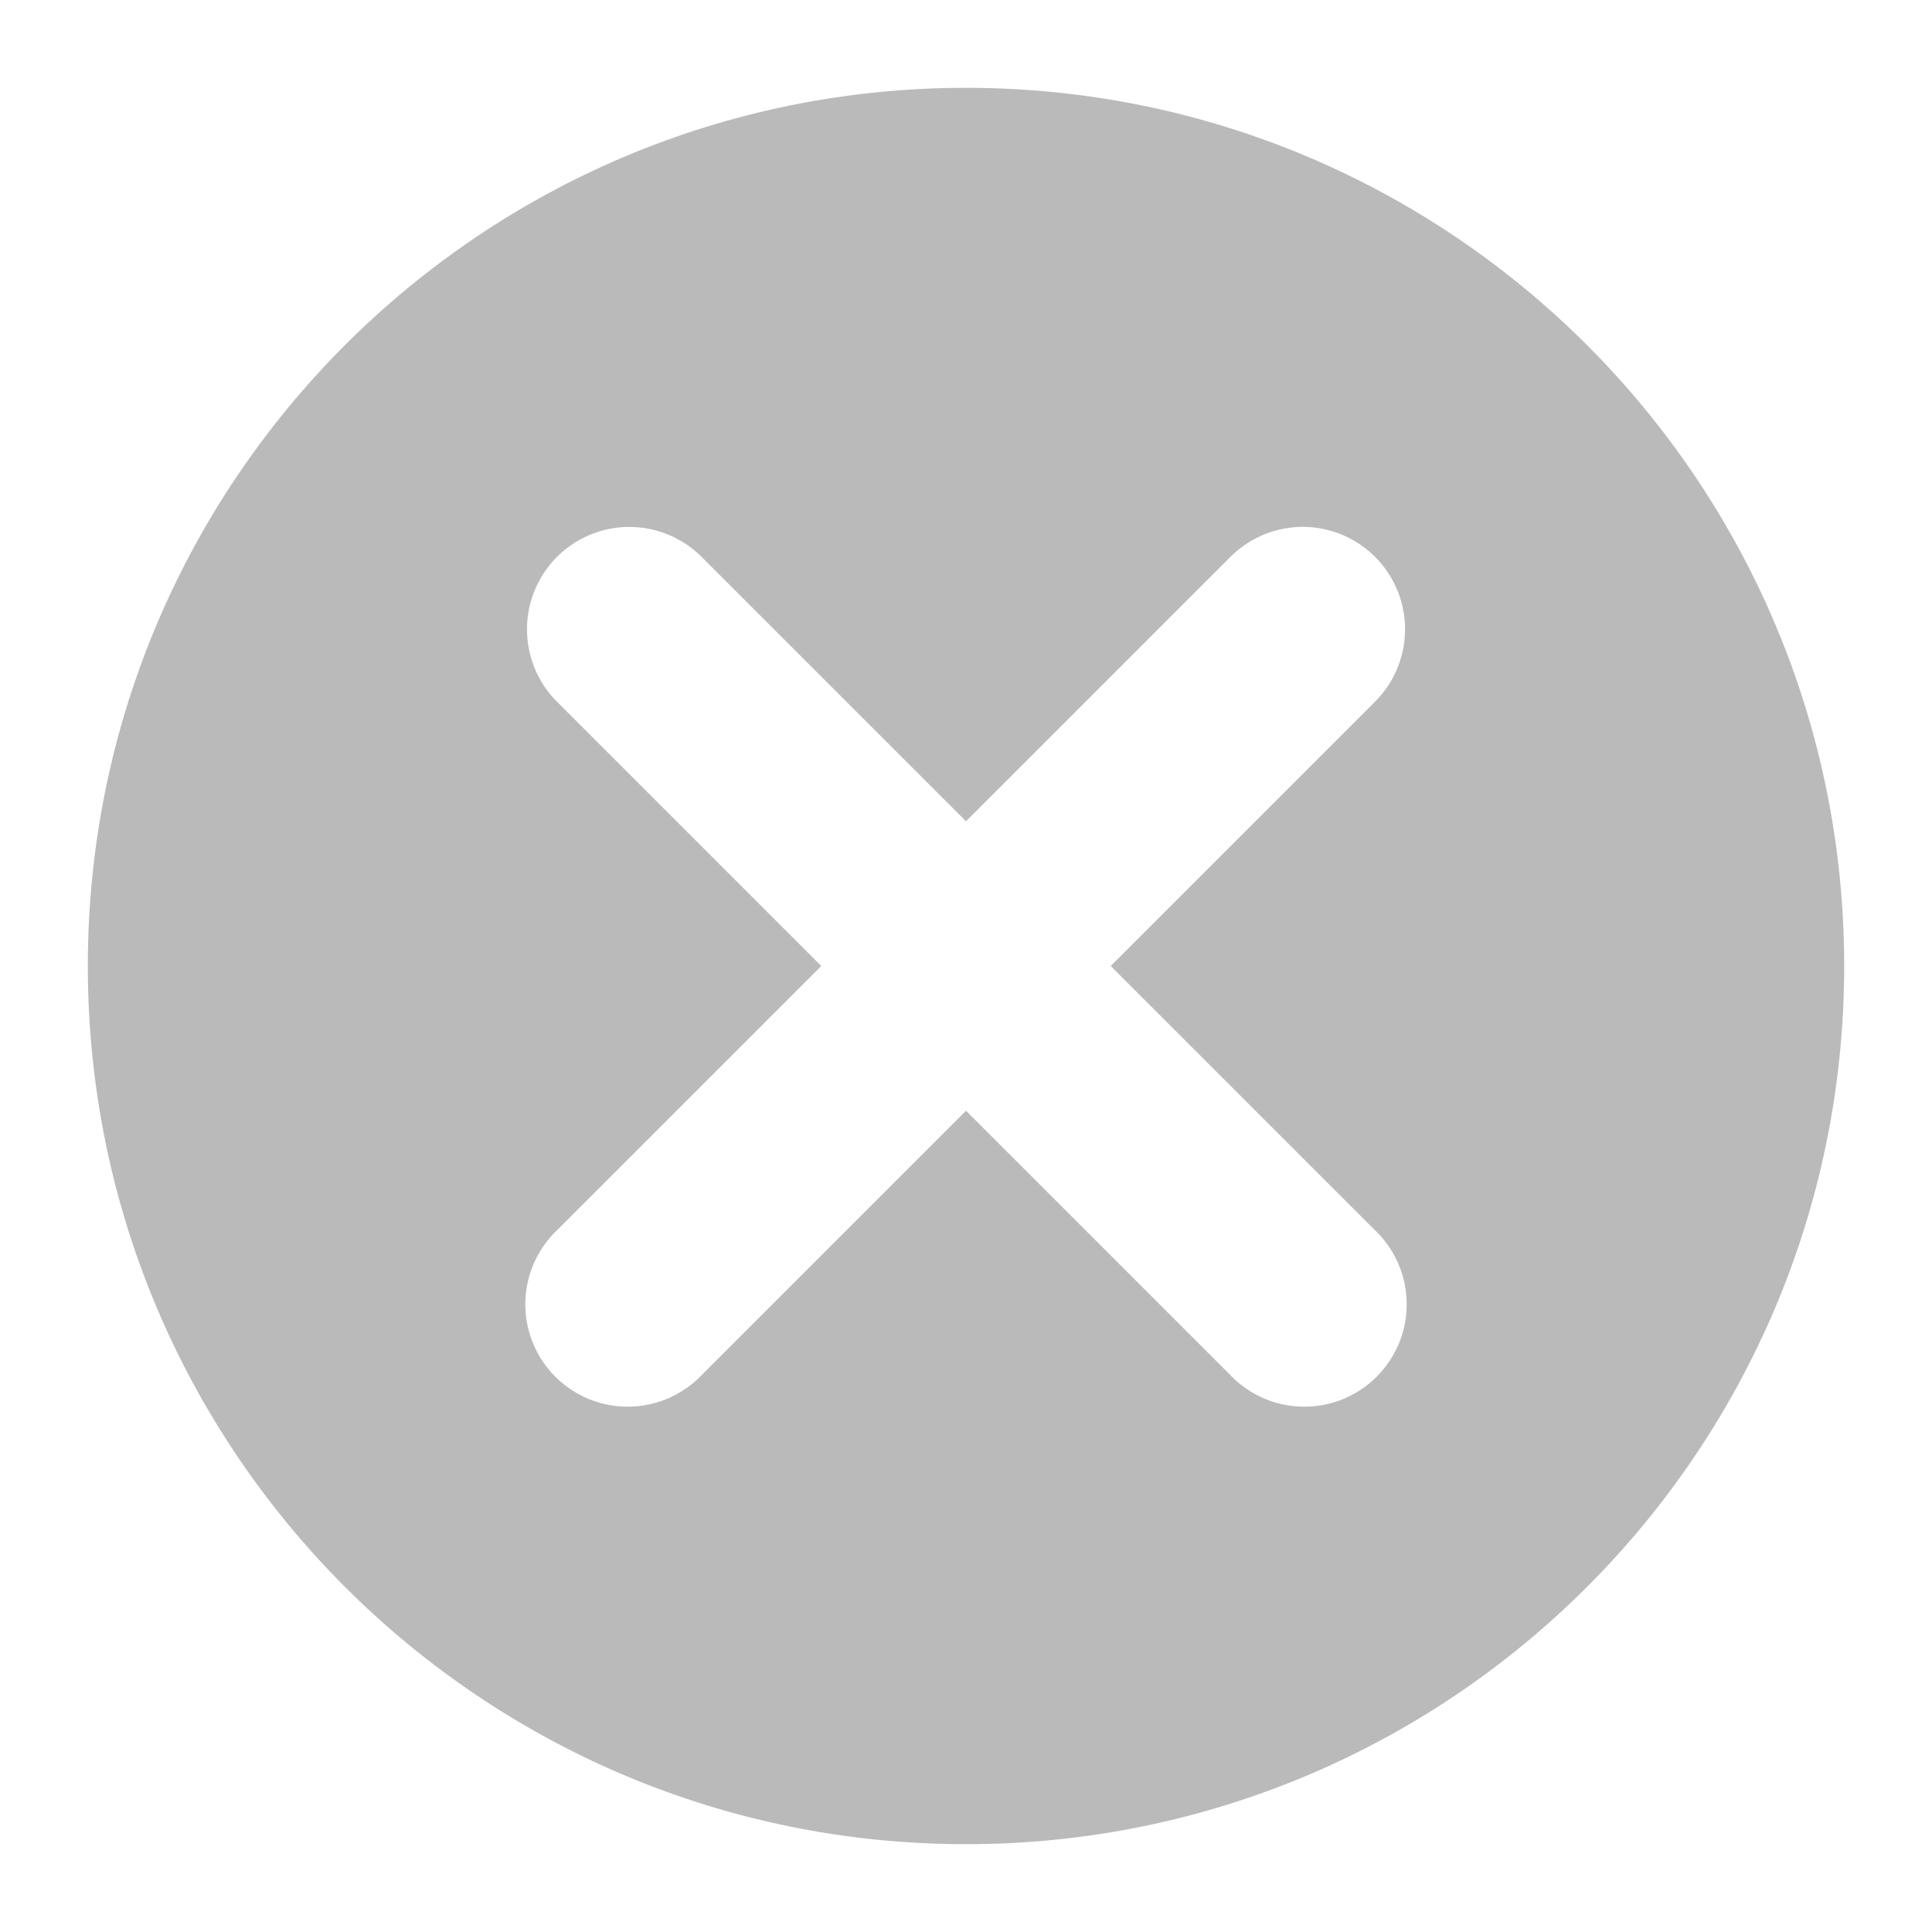
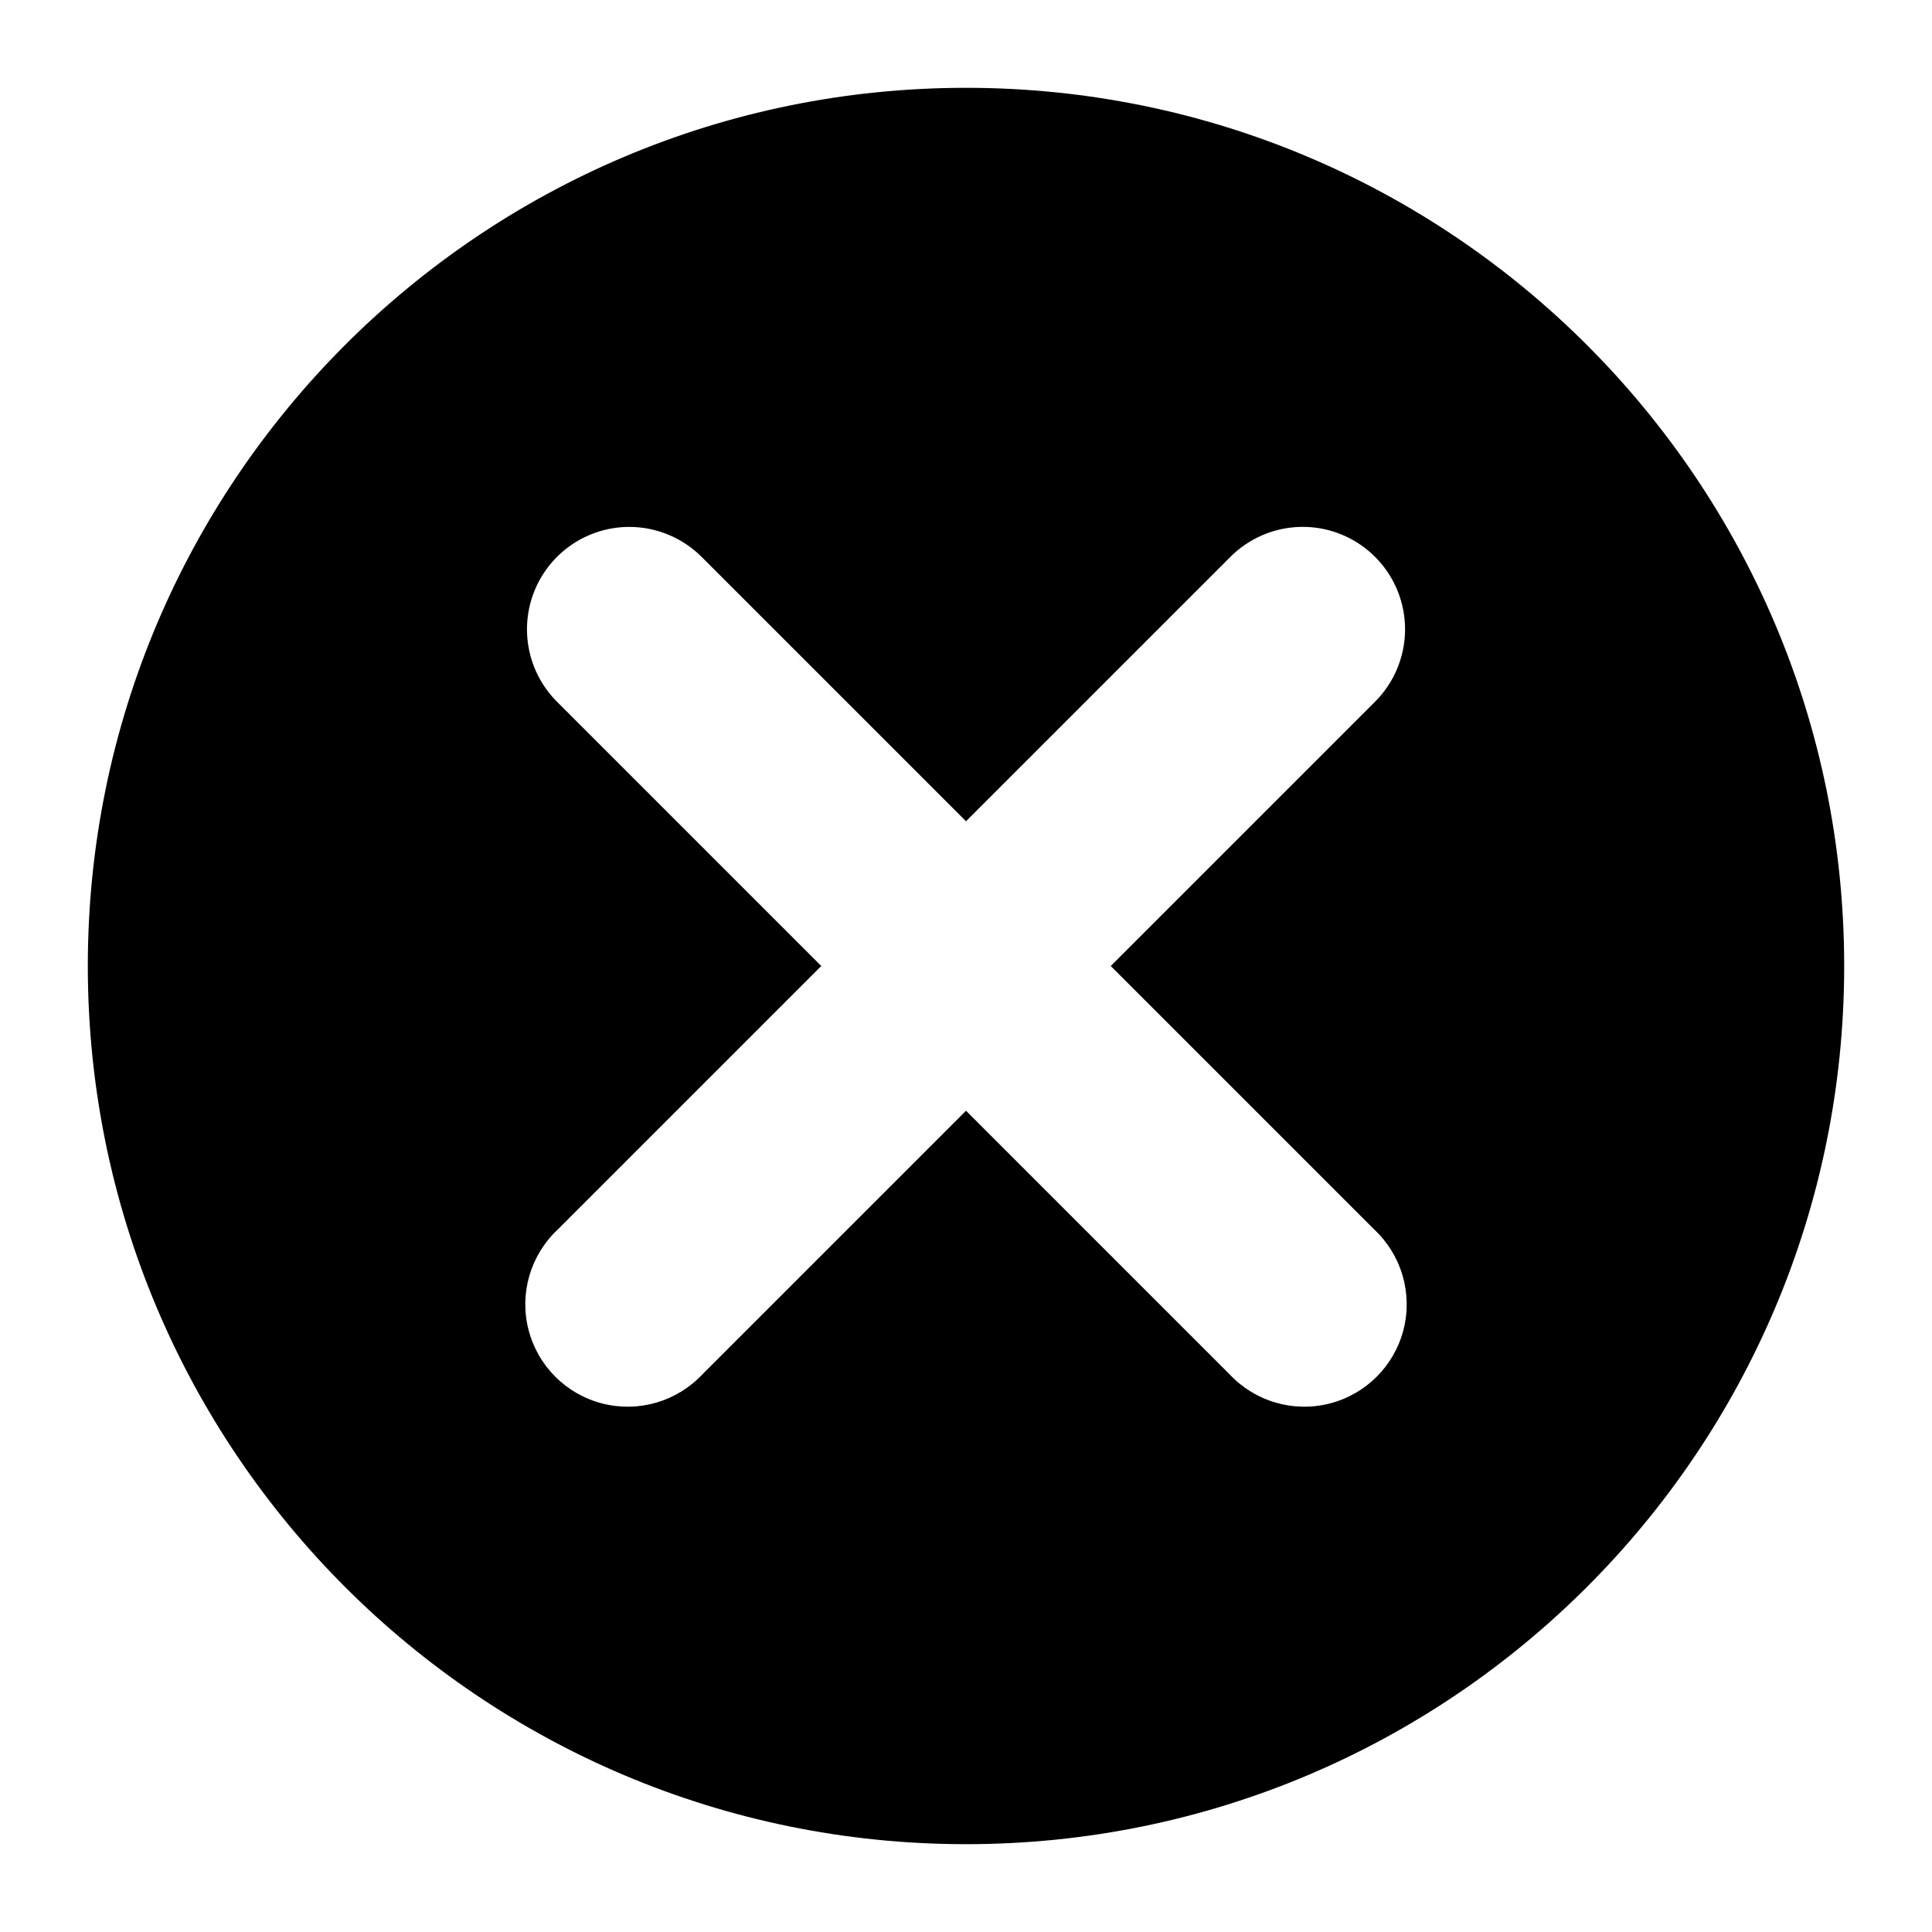
<svg xmlns="http://www.w3.org/2000/svg" viewBox="0 0 11 11" height="11" width="11" id="svg2" version="1.1">
  <defs id="defs6" />
-   <path id="path12" d="M 5.5 0.5 A 5 5 0 0 0 0.5 5.5 A 5 5 0 0 0 5.5 10.5 A 5 5 0 0 0 10.5 5.5 A 5 5 0 0 0 5.5 0.5 z M 3.582 3 A 0.583 0.583 0 0 1 4 3.176 L 5.5 4.676 L 7 3.176 A 0.583 0.583 0 0 1 7.4 3 A 0.583 0.583 0 0 1 7.824 4 L 6.324 5.5 L 7.824 7 A 0.583 0.583 0 1 1 7 7.824 L 5.5 6.324 L 4 7.824 A 0.583 0.583 0 1 1 3.176 7 L 4.676 5.5 L 3.176 4 A 0.583 0.583 0 0 1 3.582 3 z " style="stroke-width:1.099;fill:#bababa;fill-opacity:1" />
+   <path id="path12" d="M 5.5 0.5 A 5 5 0 0 0 0.5 5.5 A 5 5 0 0 0 5.5 10.5 A 5 5 0 0 0 10.5 5.5 A 5 5 0 0 0 5.5 0.5 z M 3.582 3 A 0.583 0.583 0 0 1 4 3.176 L 5.5 4.676 L 7 3.176 A 0.583 0.583 0 0 1 7.4 3 A 0.583 0.583 0 0 1 7.824 4 L 6.324 5.5 L 7.824 7 A 0.583 0.583 0 1 1 7 7.824 L 5.5 6.324 L 4 7.824 A 0.583 0.583 0 1 1 3.176 7 L 4.676 5.5 L 3.176 4 A 0.583 0.583 0 0 1 3.582 3 z " style="stroke-width:1.099= 0;fill:#bababa= 0;fill-opacity:1" />
</svg>
